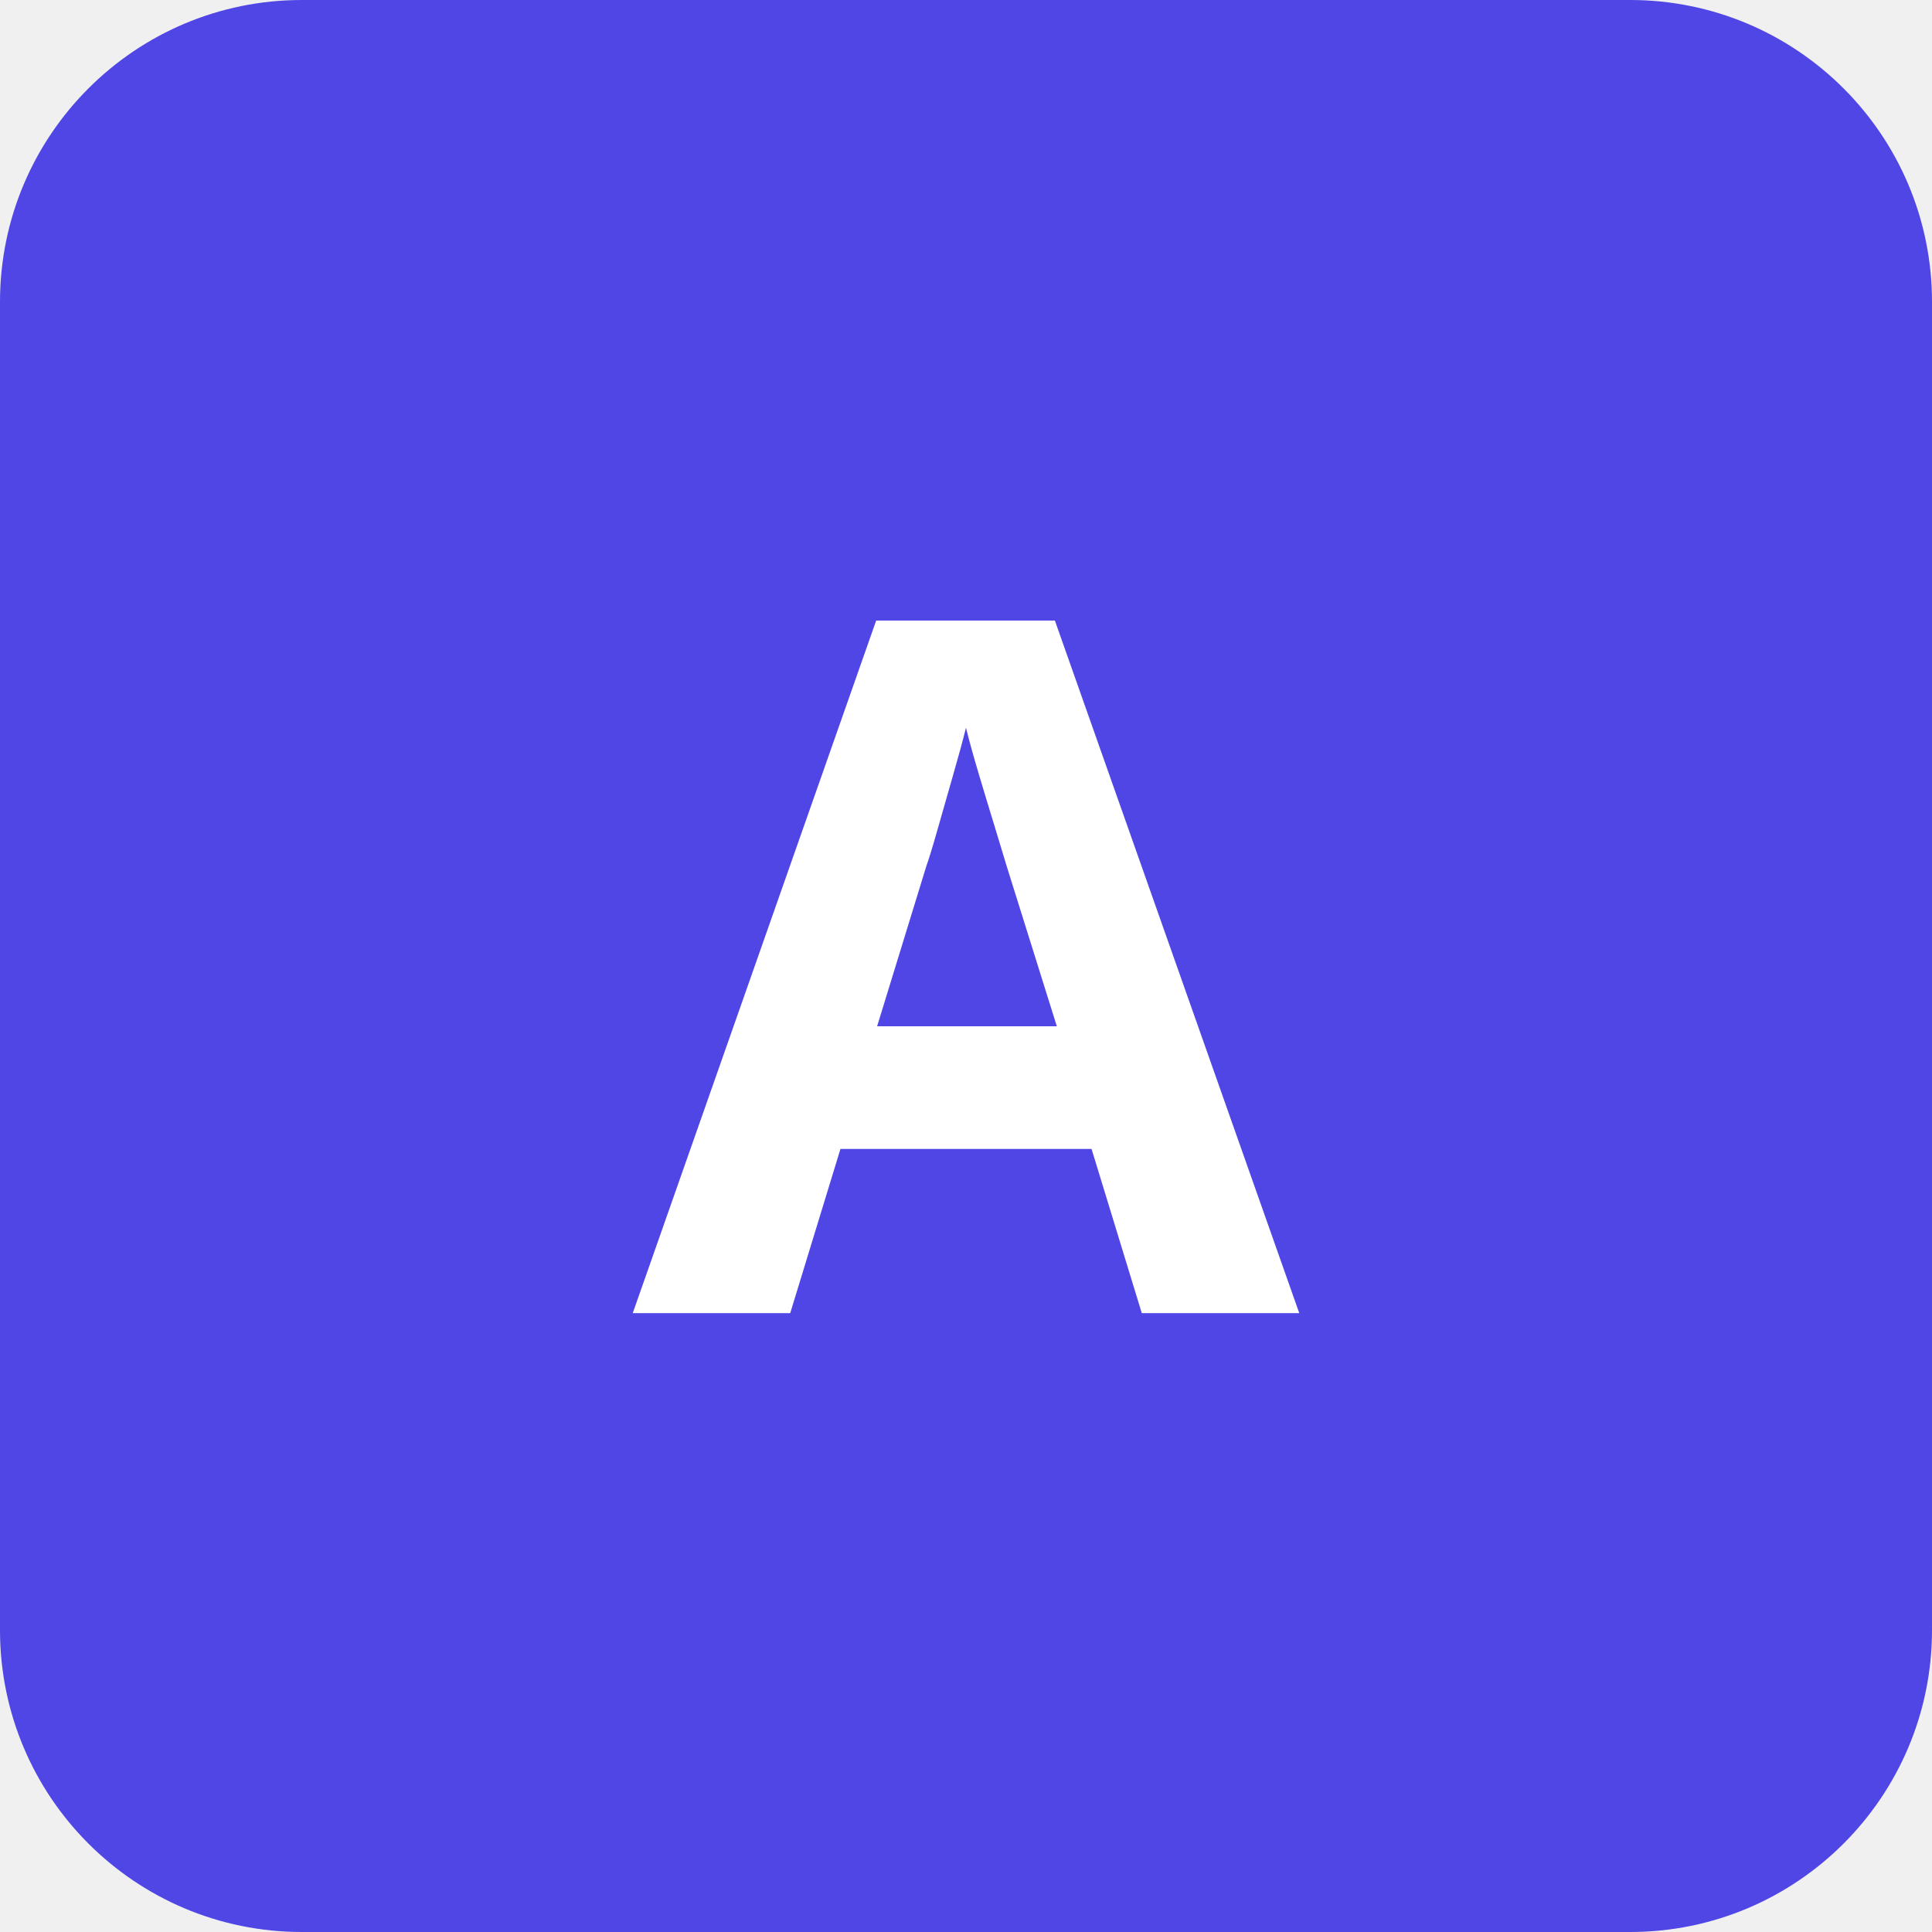
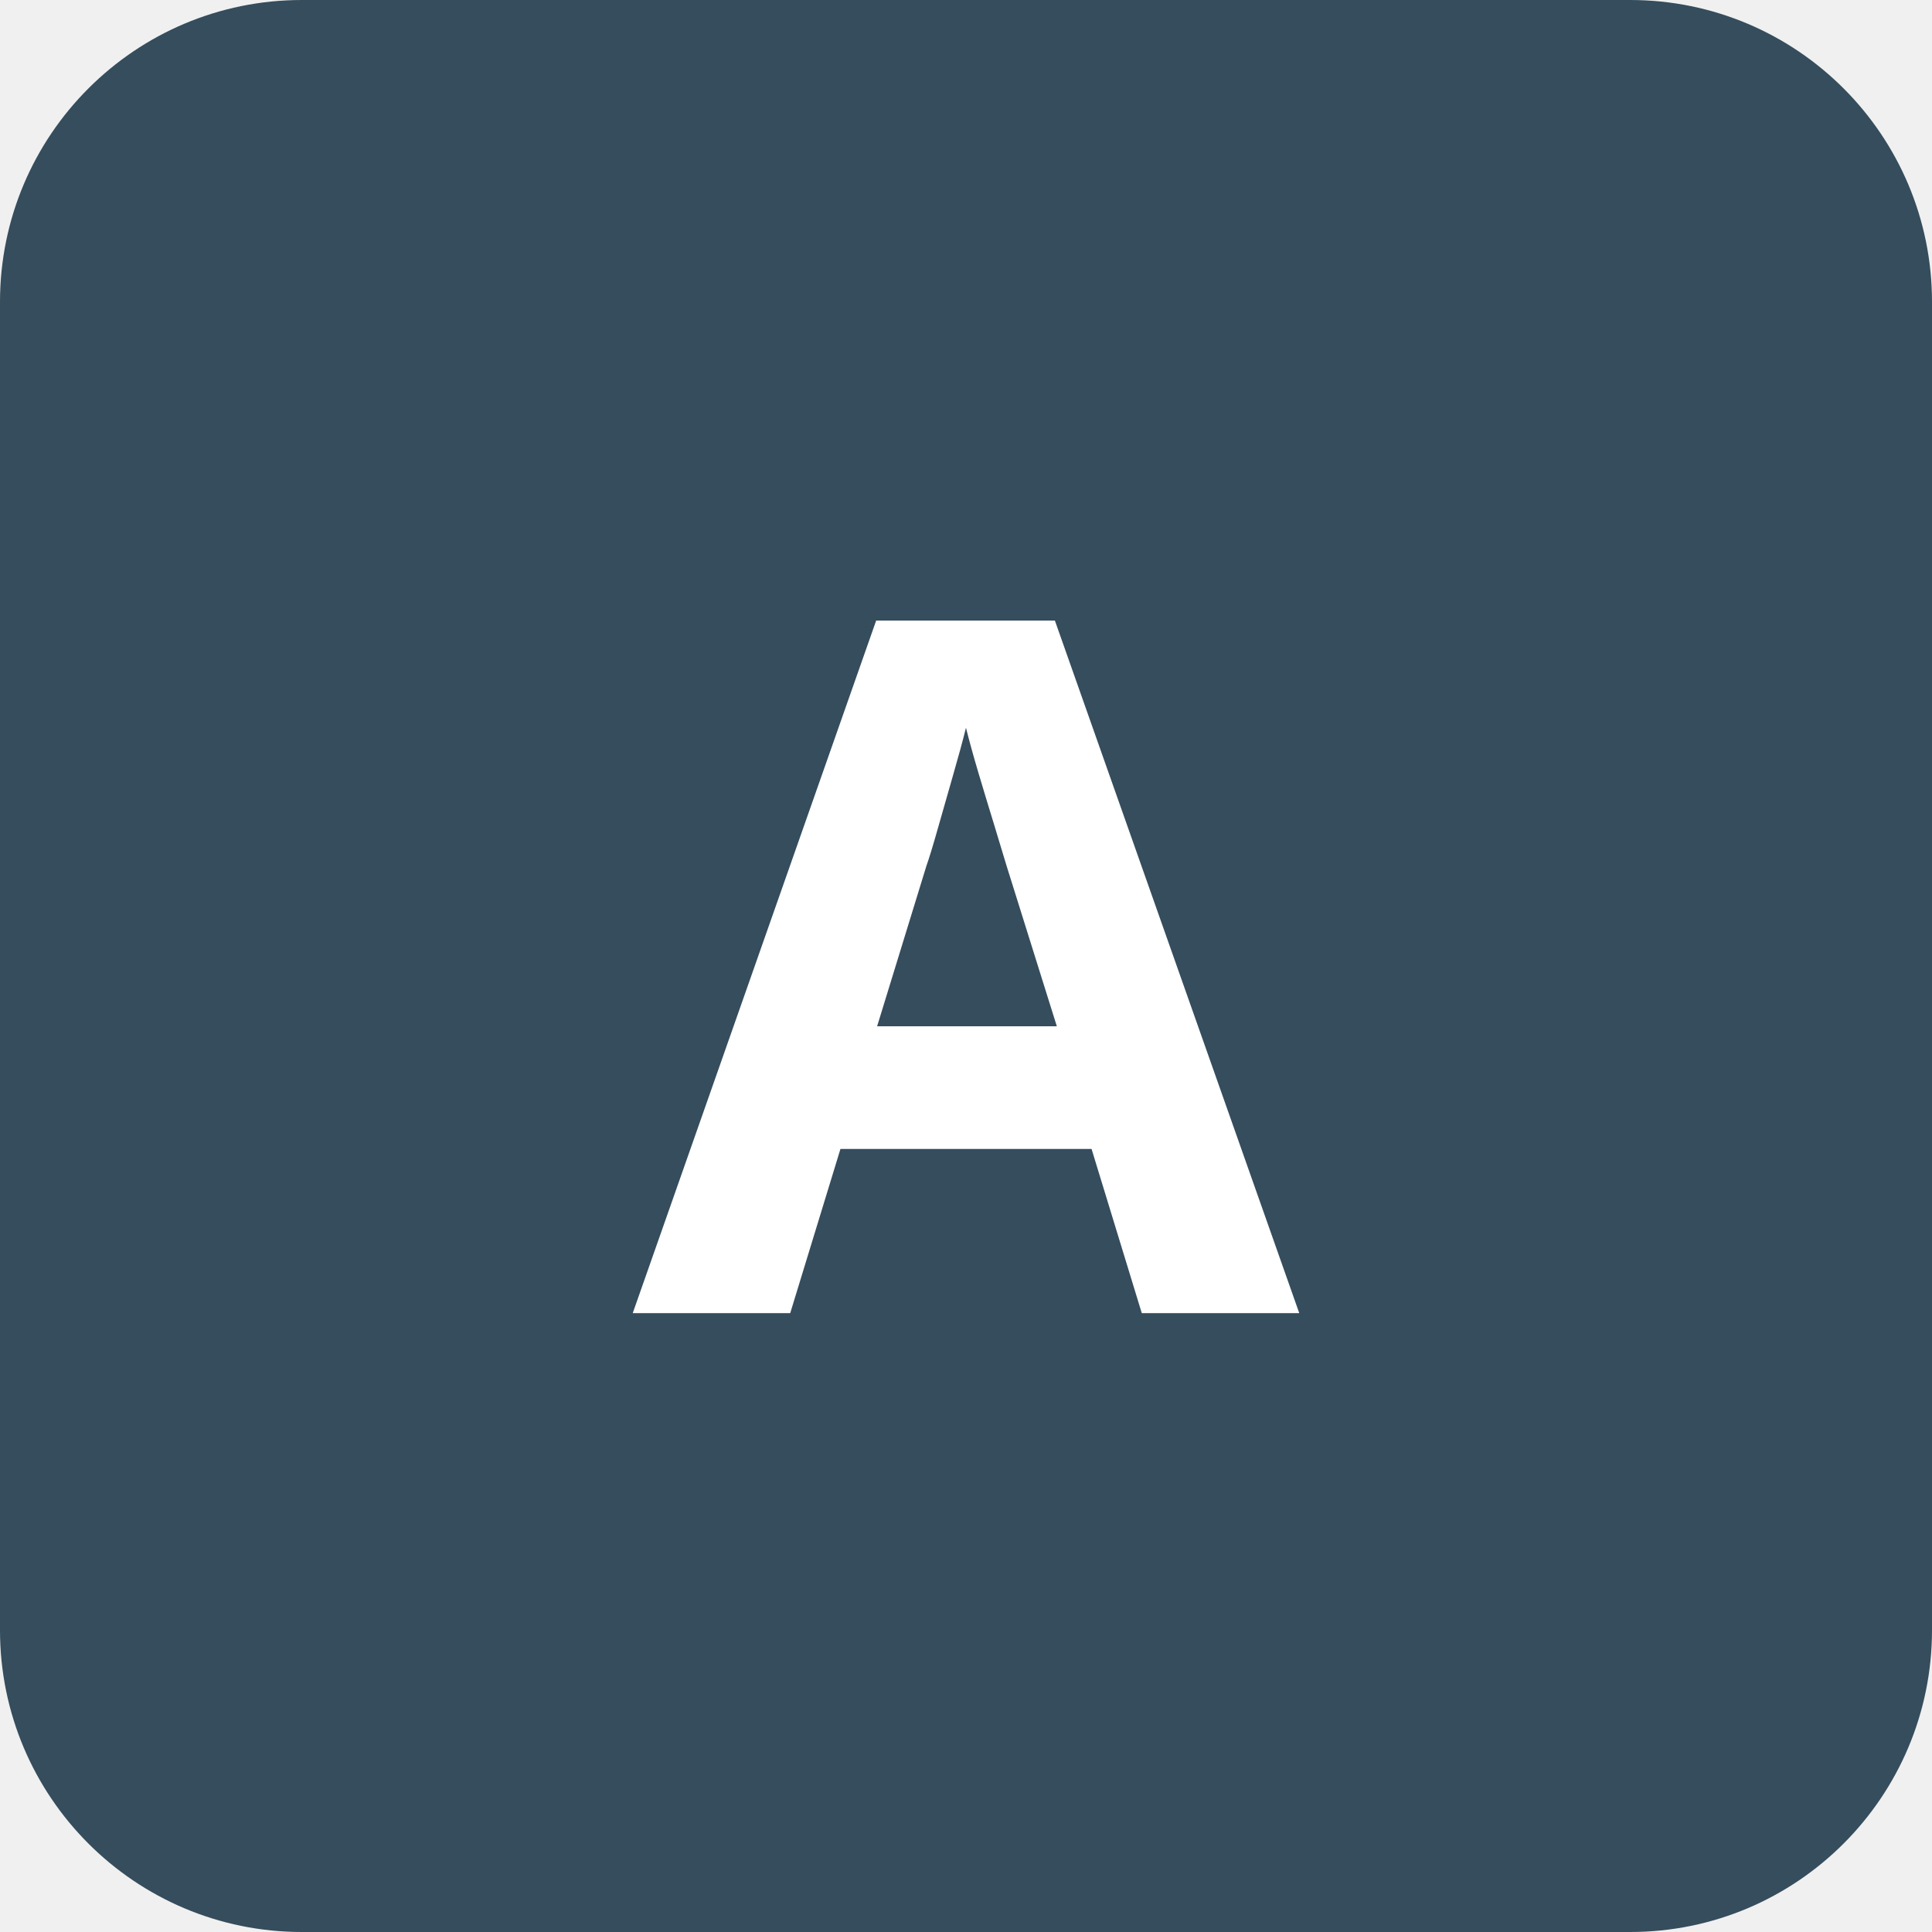
<svg xmlns="http://www.w3.org/2000/svg" width="512" height="512" viewBox="0 0 512 512">
-   <rect width="512" height="512" rx="80" fill="#4F46E5" />
+   <rect width="512" height="512" rx="80" fill="#354d5d" />
  <text x="256" y="348" font-family="system-ui, sans-serif" font-size="256" font-weight="bold" text-anchor="middle" fill="white">A</text>
</svg>
